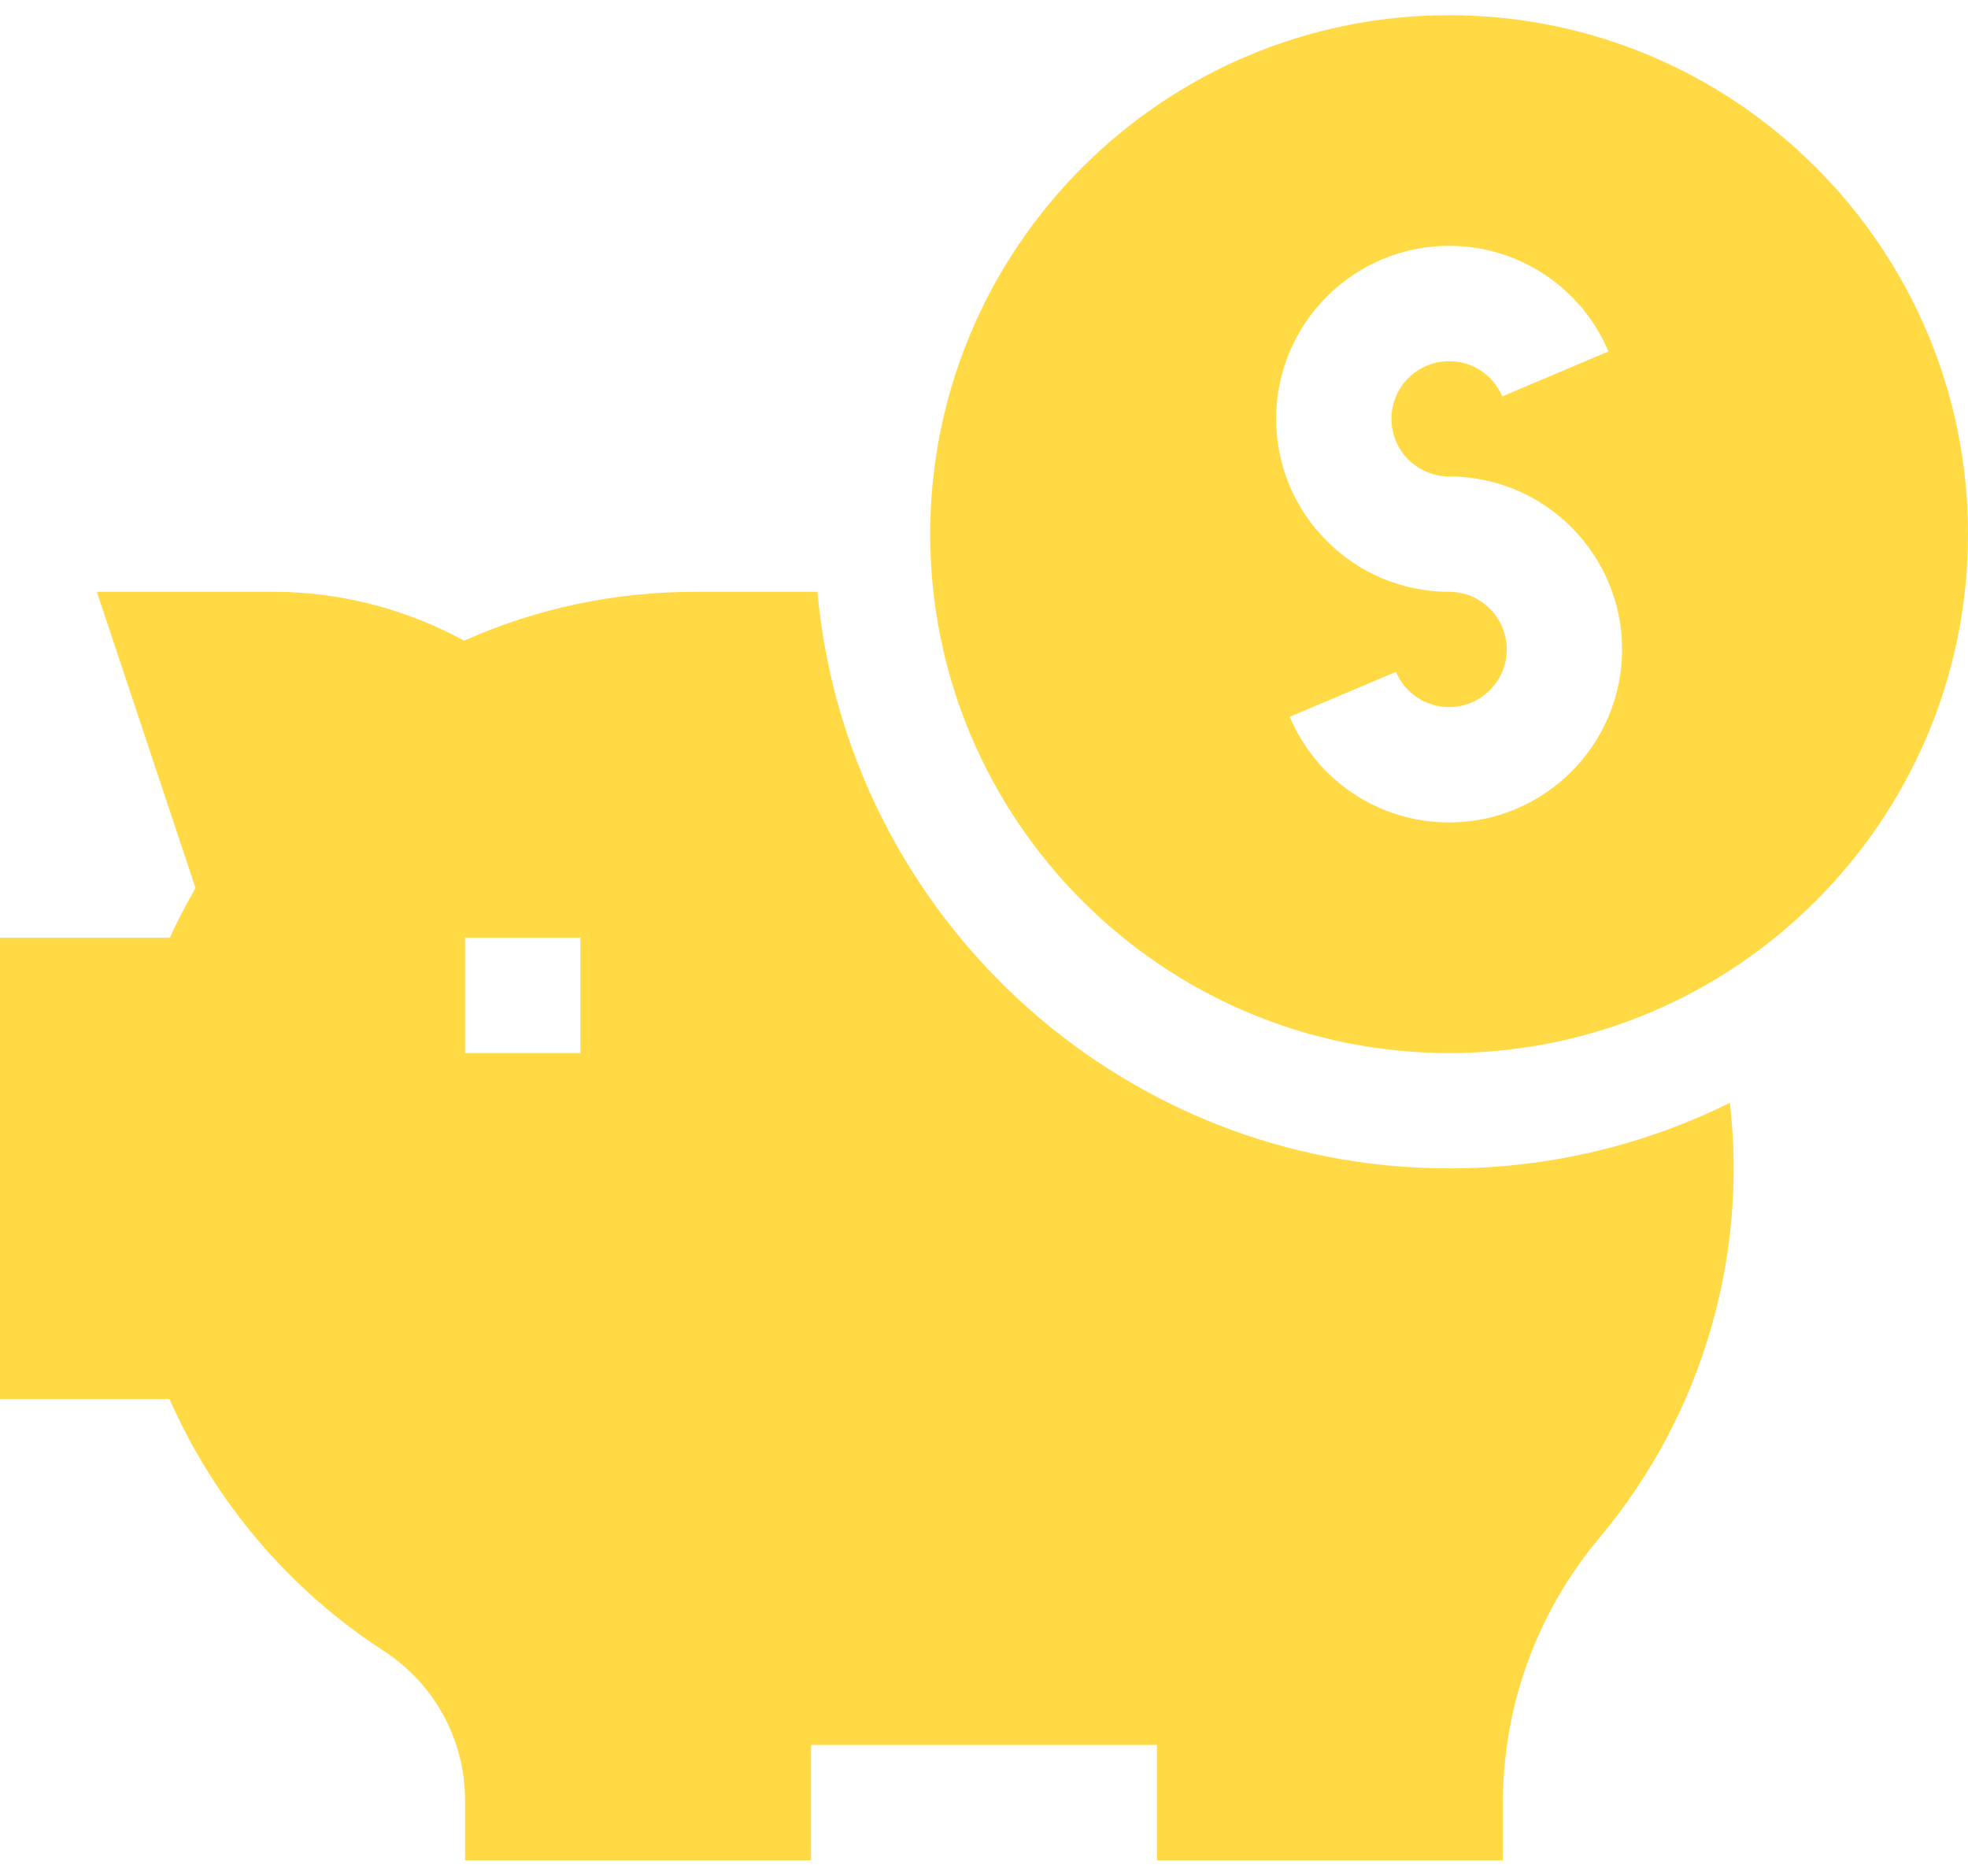
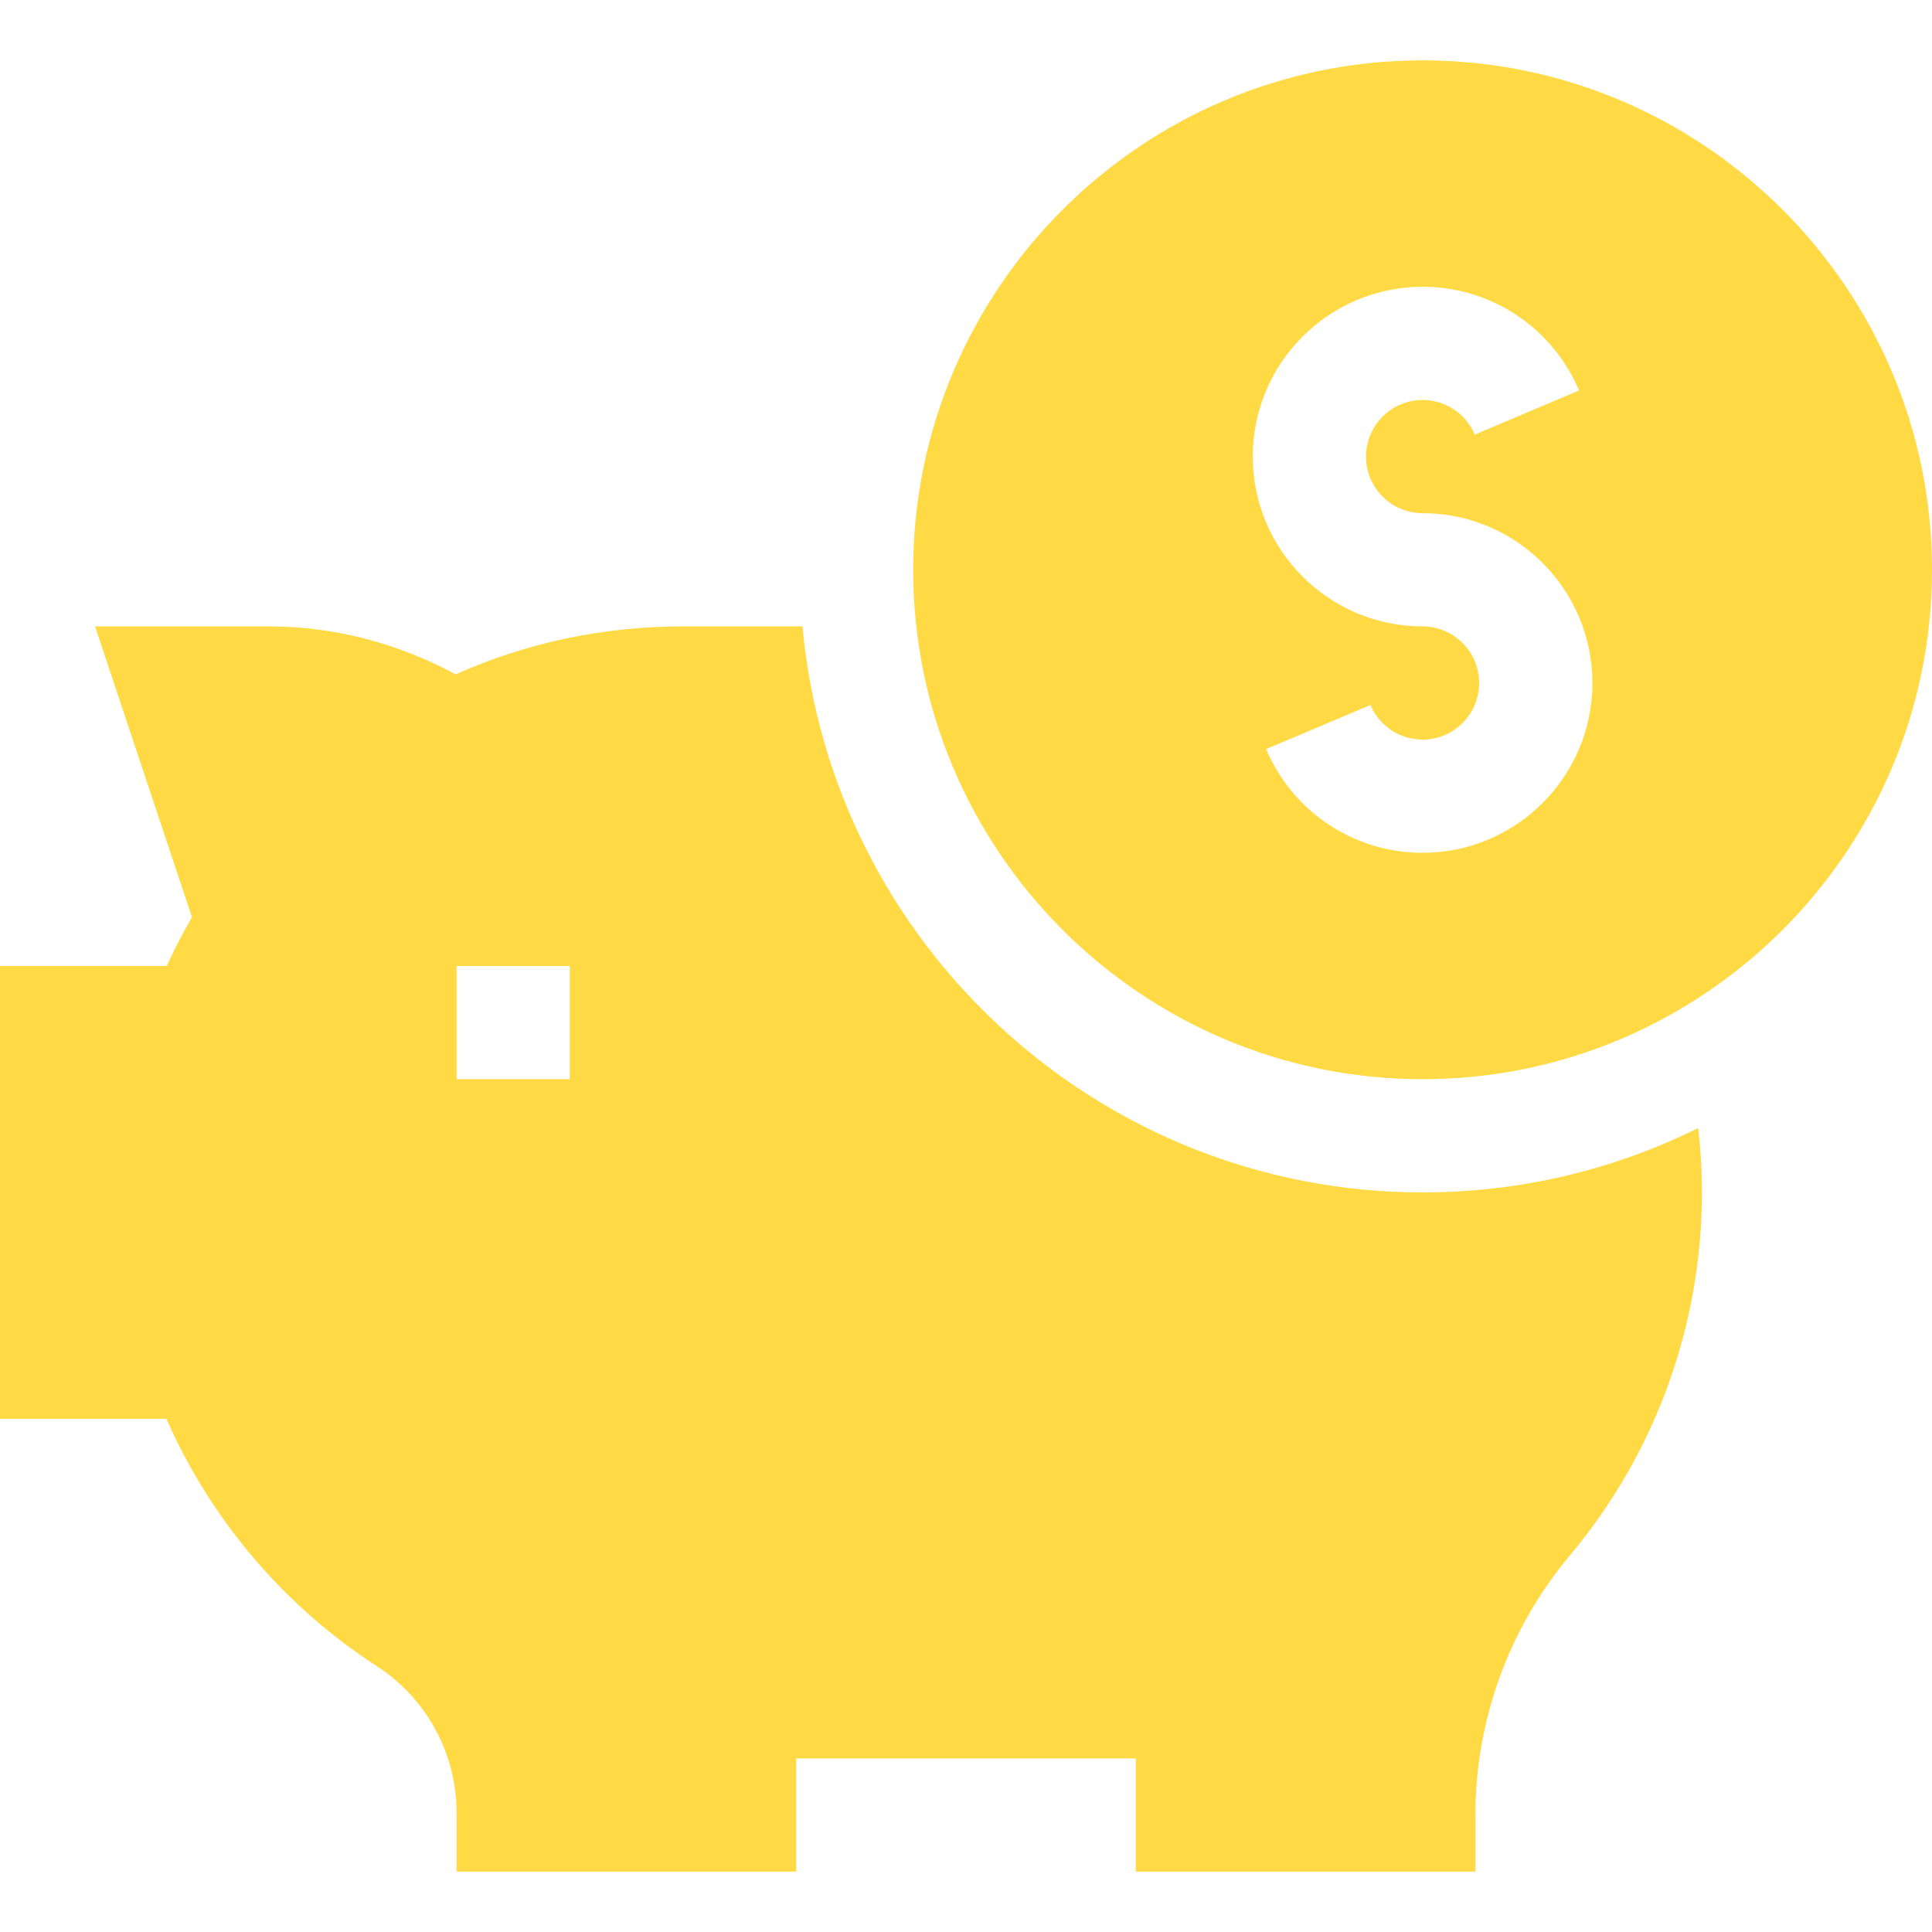
- <svg xmlns="http://www.w3.org/2000/svg" width="85" height="81" viewBox="0 0 85 81" fill="none">
-   <path d="M62.588 0.656C50.23 0.656 40.176 10.71 40.176 23.068C40.176 35.427 50.23 45.48 62.588 45.48C74.946 45.48 85 35.427 85 23.068C85 10.71 74.946 0.656 62.588 0.656ZM62.588 35.52C59.58 35.52 56.877 33.728 55.705 30.957L60.292 29.017C60.684 29.941 61.585 30.539 62.588 30.539C63.961 30.539 65.078 29.422 65.078 28.049C65.078 26.676 63.961 25.559 62.588 25.559C58.469 25.559 55.117 22.207 55.117 18.088C55.117 13.969 58.469 10.617 62.588 10.617C65.596 10.617 68.299 12.409 69.471 15.179L64.884 17.12C64.492 16.195 63.592 15.598 62.588 15.598C61.215 15.598 60.098 16.715 60.098 18.088C60.098 19.461 61.215 20.578 62.588 20.578C66.707 20.578 70.059 23.93 70.059 28.049C70.059 32.168 66.707 35.52 62.588 35.52Z" fill="#FFDA45" />
-   <path d="M74.714 47.629C71.056 49.442 66.939 50.461 62.588 50.461C48.324 50.461 36.57 39.501 35.306 25.559H30.049C26.551 25.559 23.194 26.267 20.046 27.669C17.491 26.284 14.671 25.559 11.809 25.559H4.182L8.445 38.35C8.02 39.092 7.652 39.801 7.335 40.5H0V60.422H7.32C9.265 64.846 12.499 68.663 16.562 71.293C18.77 72.722 20.088 75.142 20.088 77.767V80.344H35.029V75.363H49.971V80.344H64.912V77.853C64.912 73.686 66.386 69.632 69.064 66.438C73.625 61 75.469 54.128 74.714 47.629ZM25.068 45.48H20.088V40.5H25.068V45.48Z" fill="#FFDA45" />
+ <svg xmlns="http://www.w3.org/2000/svg" width="85" height="85" viewBox="0 0 85 85" fill="none">
+   <path d="M62.588 2.656C50.23 2.656 40.176 12.71 40.176 25.068C40.176 37.427 50.23 47.48 62.588 47.48C74.946 47.48 85 37.427 85 25.068C85 12.71 74.946 2.656 62.588 2.656ZM62.588 37.52C59.58 37.52 56.877 35.728 55.705 32.957L60.292 31.017C60.684 31.941 61.585 32.539 62.588 32.539C63.961 32.539 65.078 31.422 65.078 30.049C65.078 28.676 63.961 27.559 62.588 27.559C58.469 27.559 55.117 24.207 55.117 20.088C55.117 15.969 58.469 12.617 62.588 12.617C65.596 12.617 68.299 14.409 69.471 17.179L64.884 19.12C64.492 18.195 63.592 17.598 62.588 17.598C61.215 17.598 60.098 18.715 60.098 20.088C60.098 21.461 61.215 22.578 62.588 22.578C66.707 22.578 70.059 25.93 70.059 30.049C70.059 34.168 66.707 37.52 62.588 37.52Z" fill="#FFDA45" />
+   <path d="M74.714 49.629C71.056 51.442 66.939 52.461 62.588 52.461C48.324 52.461 36.57 41.501 35.306 27.559H30.049C26.551 27.559 23.194 28.267 20.046 29.669C17.491 28.284 14.671 27.559 11.809 27.559H4.182L8.445 40.35C8.02 41.092 7.652 41.801 7.335 42.5H0V62.422H7.32C9.265 66.846 12.499 70.663 16.562 73.293C18.77 74.722 20.088 77.142 20.088 79.767V82.344H35.029V77.363H49.971V82.344H64.912V79.853C64.912 75.686 66.386 71.632 69.064 68.438C73.625 63 75.469 56.128 74.714 49.629ZM25.068 47.48H20.088V42.5H25.068V47.48Z" fill="#FFDA45" />
</svg>
